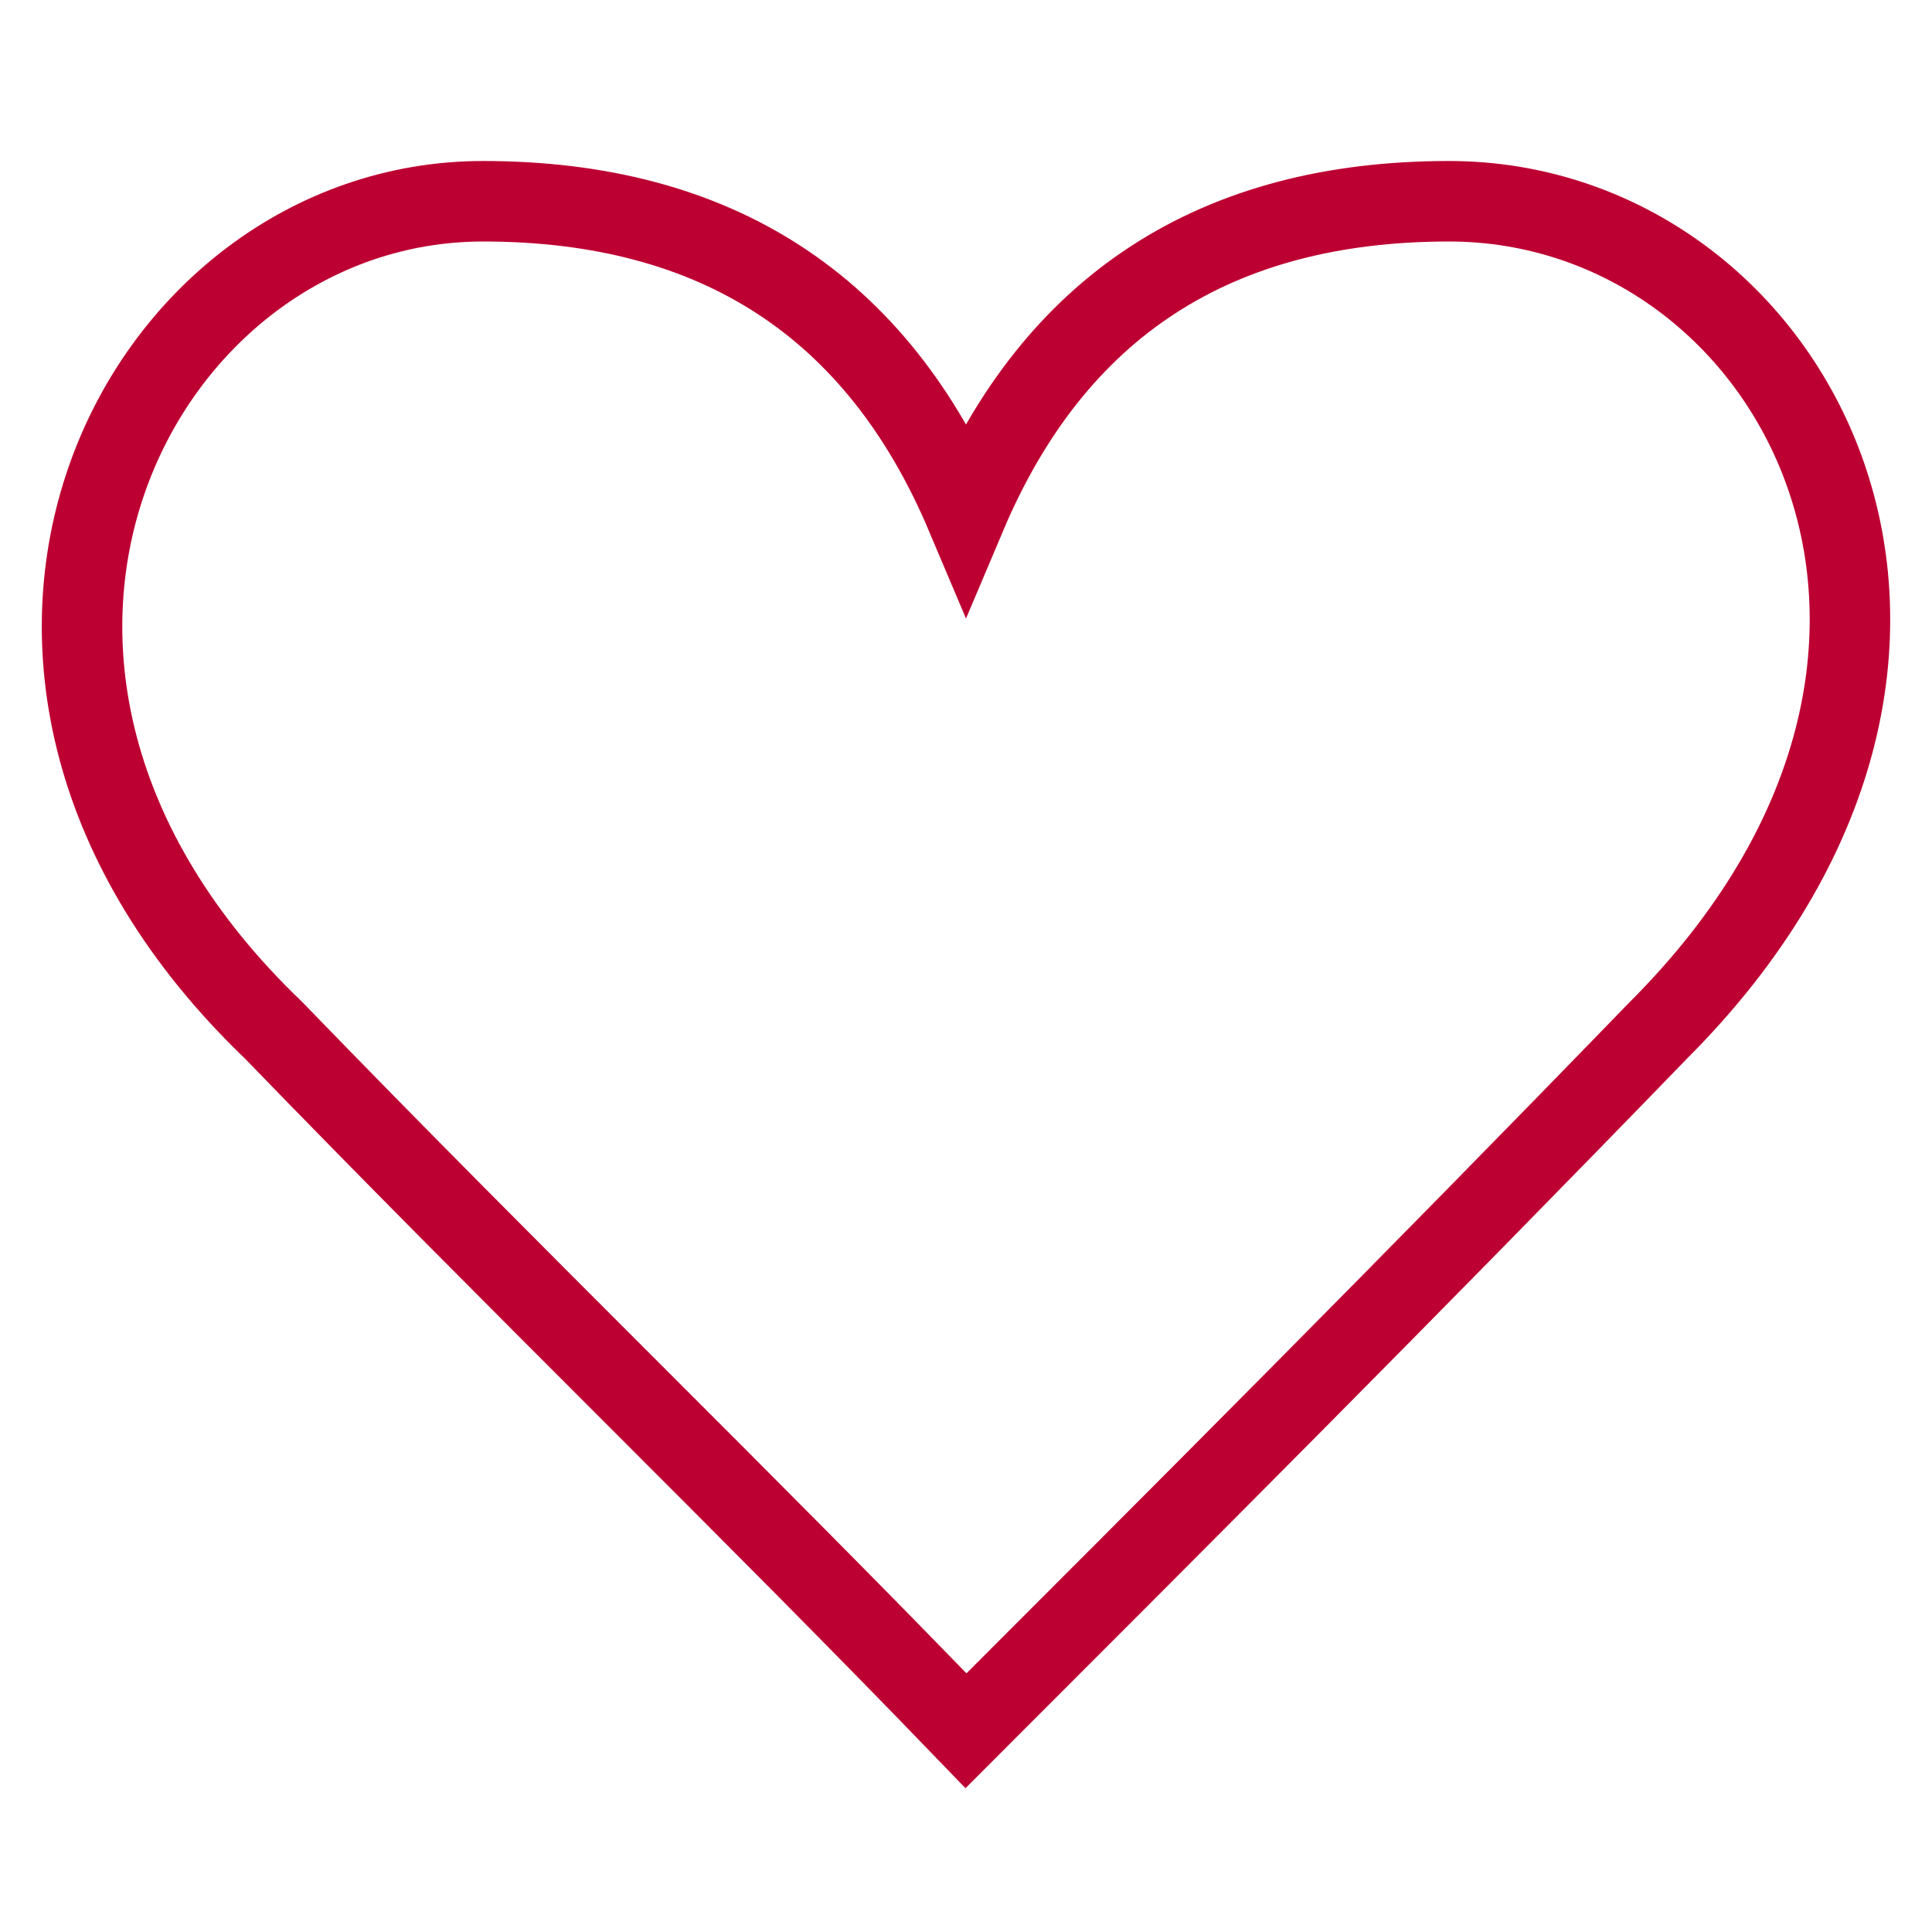
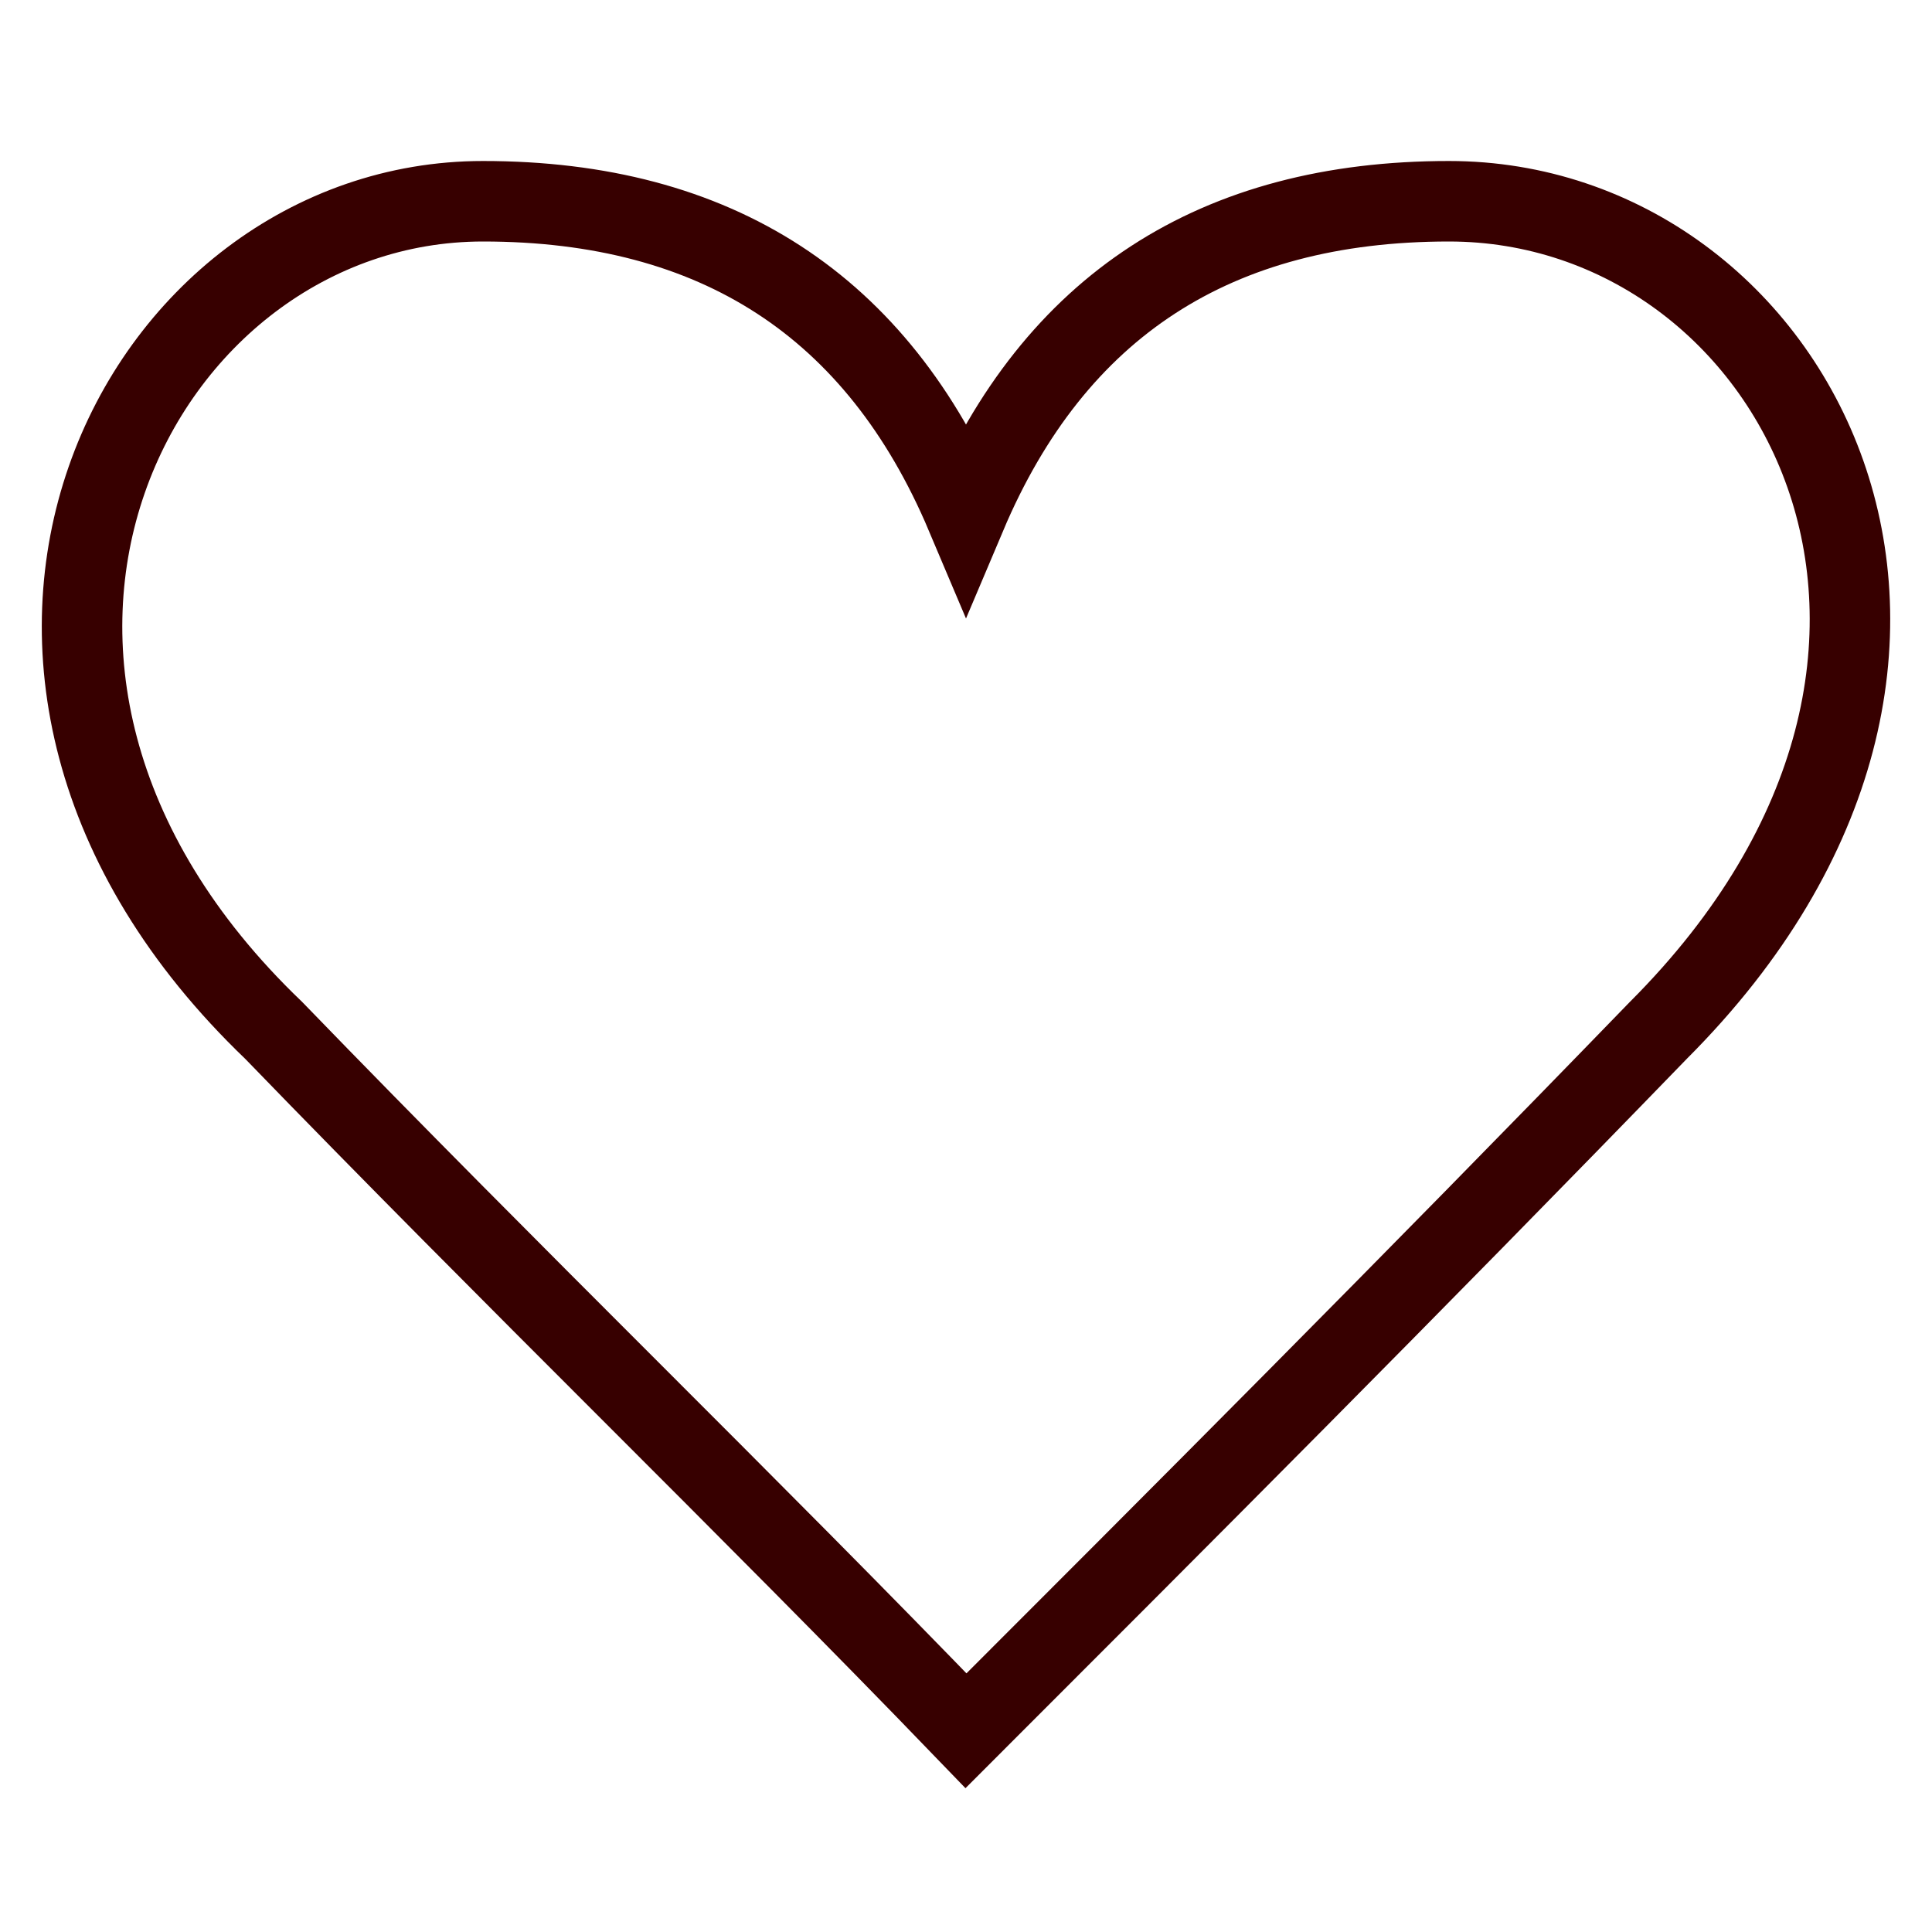
<svg xmlns="http://www.w3.org/2000/svg" class="heart-animated" version="1.1" x="0px" y="0px" viewBox="0 0 24 24" style="enable-background:new 0 0 24 24;" xml:space="preserve" width="32" height="32">
-   <path d="M12,21.5c2.6-2.6,5.5-5.5,8.6-8.7C25.3,8.1,22.3,2.5,18,2.5c-2.9,0-4.9,1.3-6,3.9c-1.1-2.6-3.1-3.9-6-3.9                                 c-4.3,0-7.3,5.8-2.6,10.3C6.4,15.9,9.3,18.7,12,21.5z" stroke="#BD0032" fill="none" />
+   <path d="M12,21.5c2.6-2.6,5.5-5.5,8.6-8.7C25.3,8.1,22.3,2.5,18,2.5c-2.9,0-4.9,1.3-6,3.9c-1.1-2.6-3.1-3.9-6-3.9                                                 c-4.3,0-7.3,5.8-2.6,10.3C6.4,15.9,9.3,18.7,12,21.5z" stroke="#370000" fill="none" />
  <animateTransform class="plusAni" attributeName="transform" attributeType="XML" type="scale" begin="this.onClick" values="1 1;0.85 0.85;0.8 0.8; 1.2 1.2; 1 1 " dur="0.4s" repeatCount="2" stroke="#2E2E2E" fill="none" />
  <animateTransform class="minAni" attributeName="transform" attributeType="XML" type="scale" begin="false" values="1 1;0 1; 1 1" dur="0.5s" repeatCount="1" stroke="#2E2E2E" fill="none" />
</svg>
